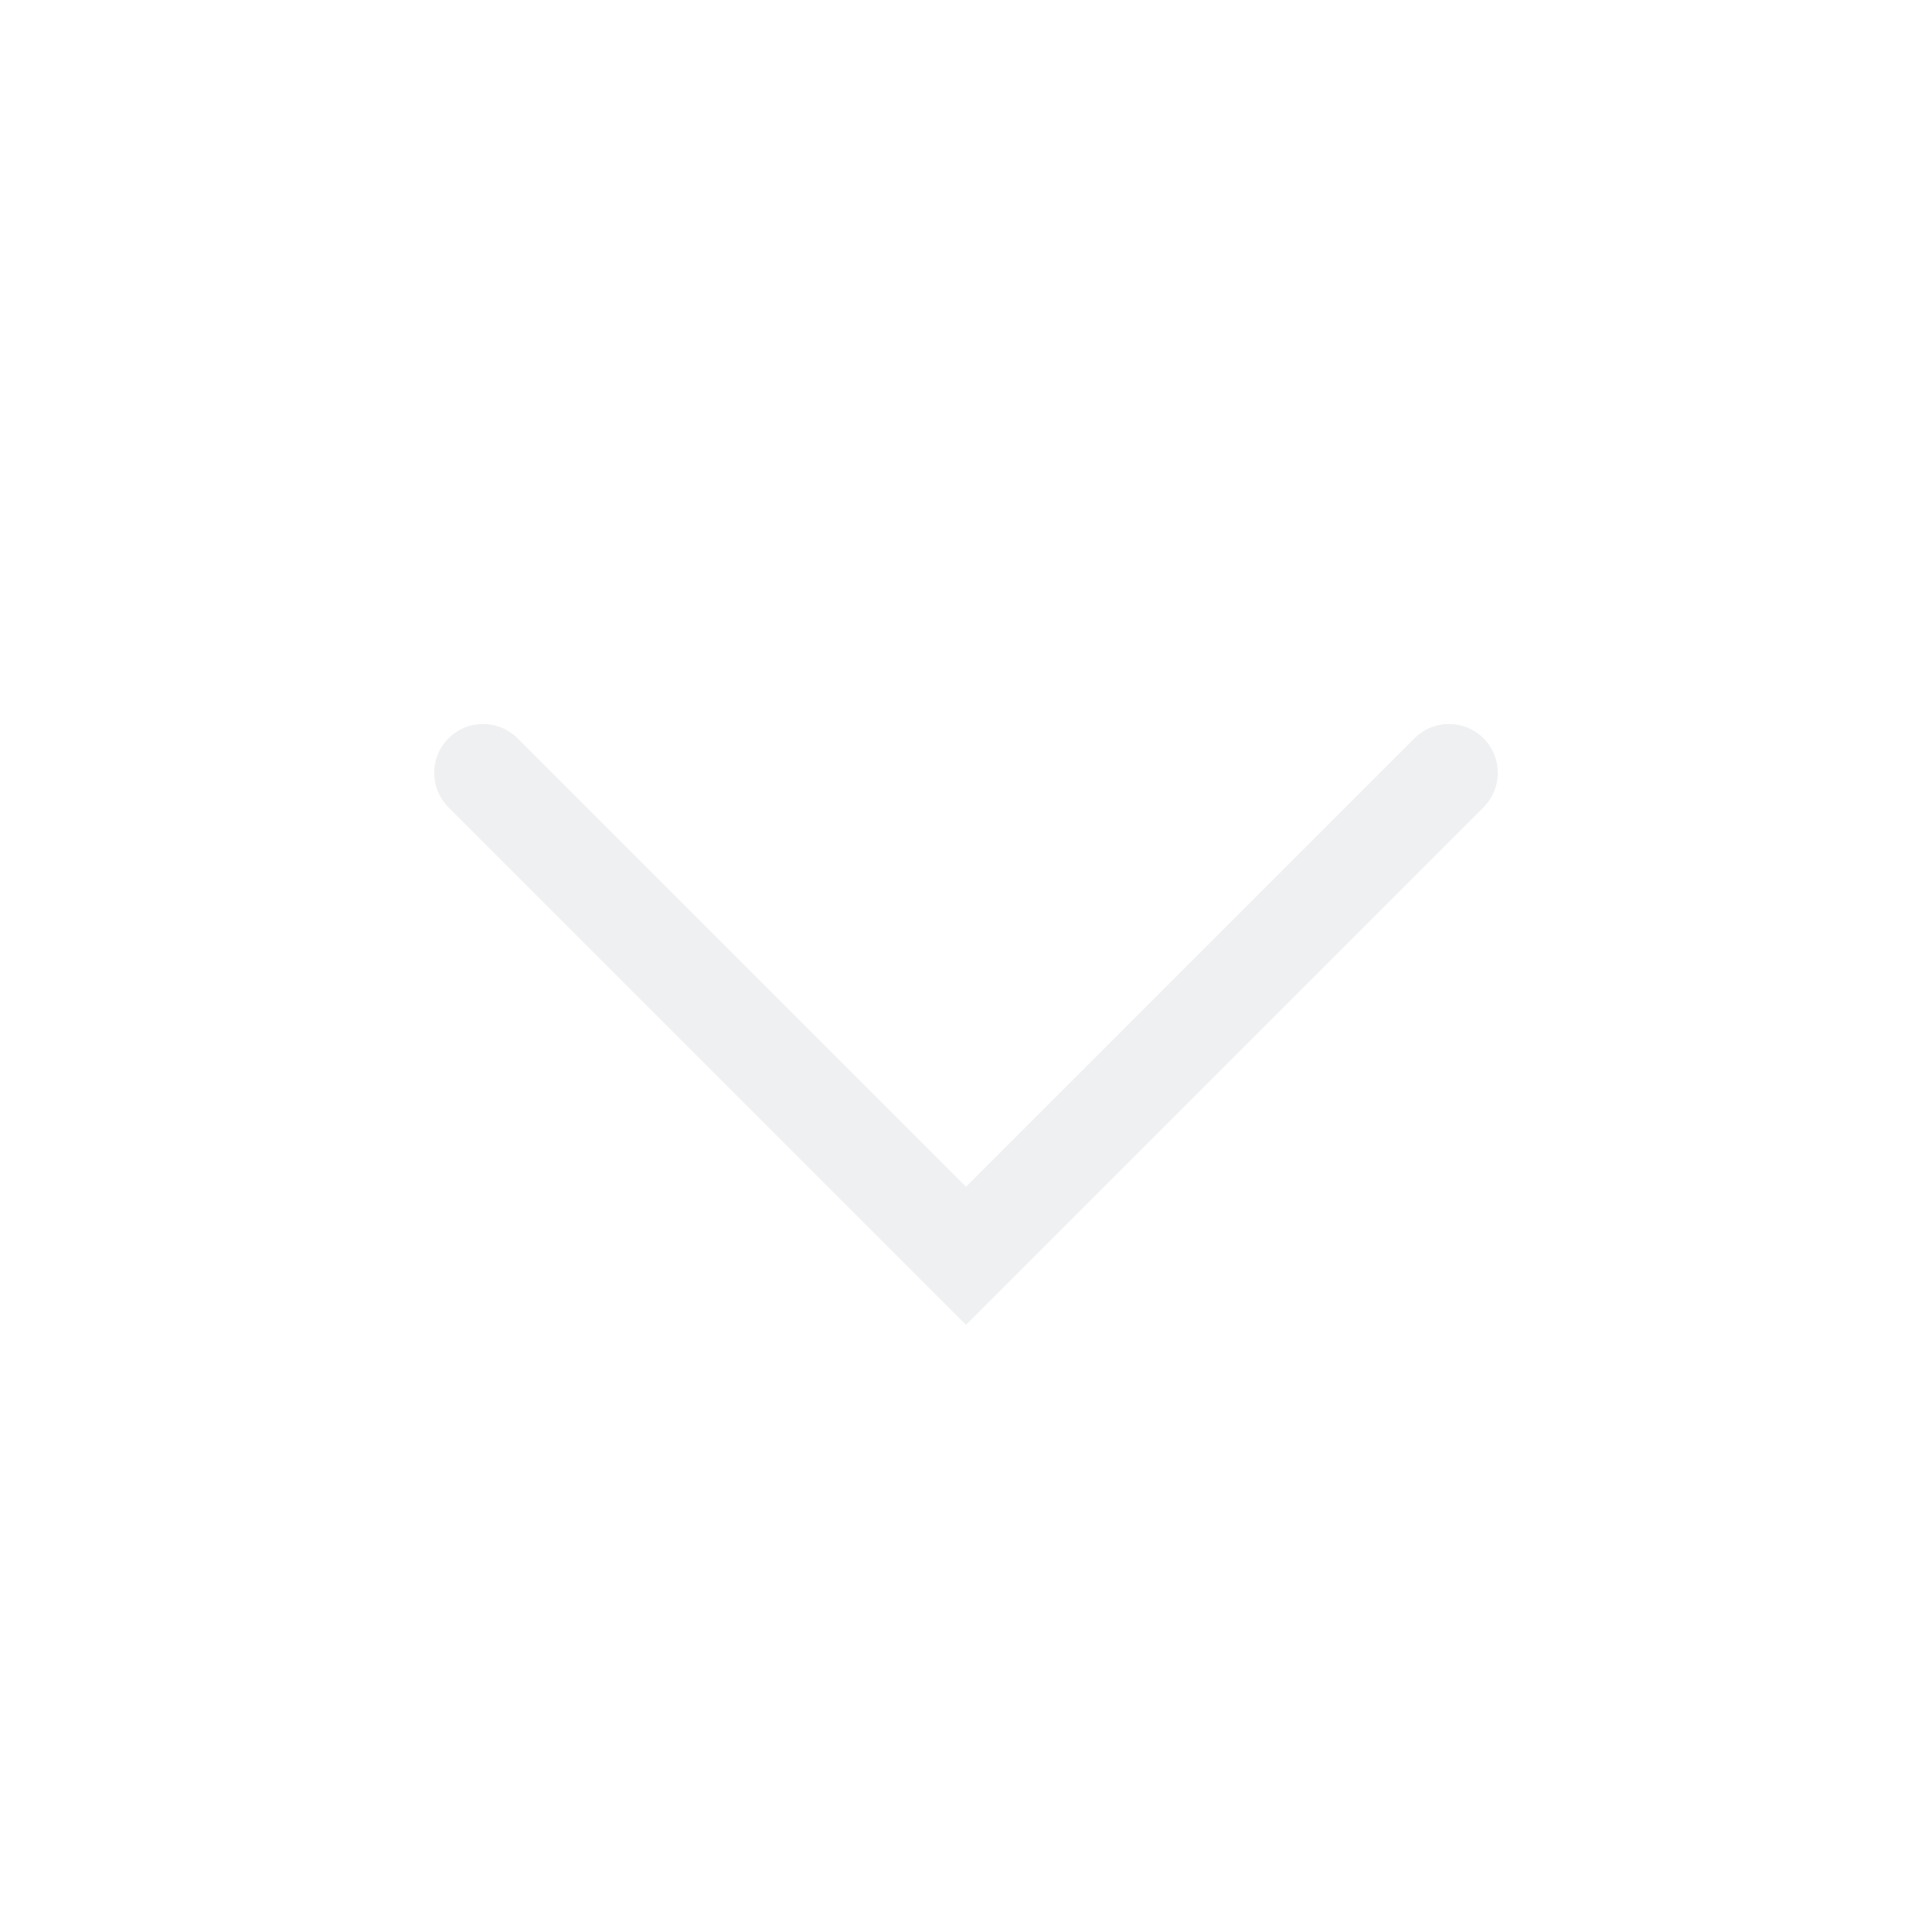
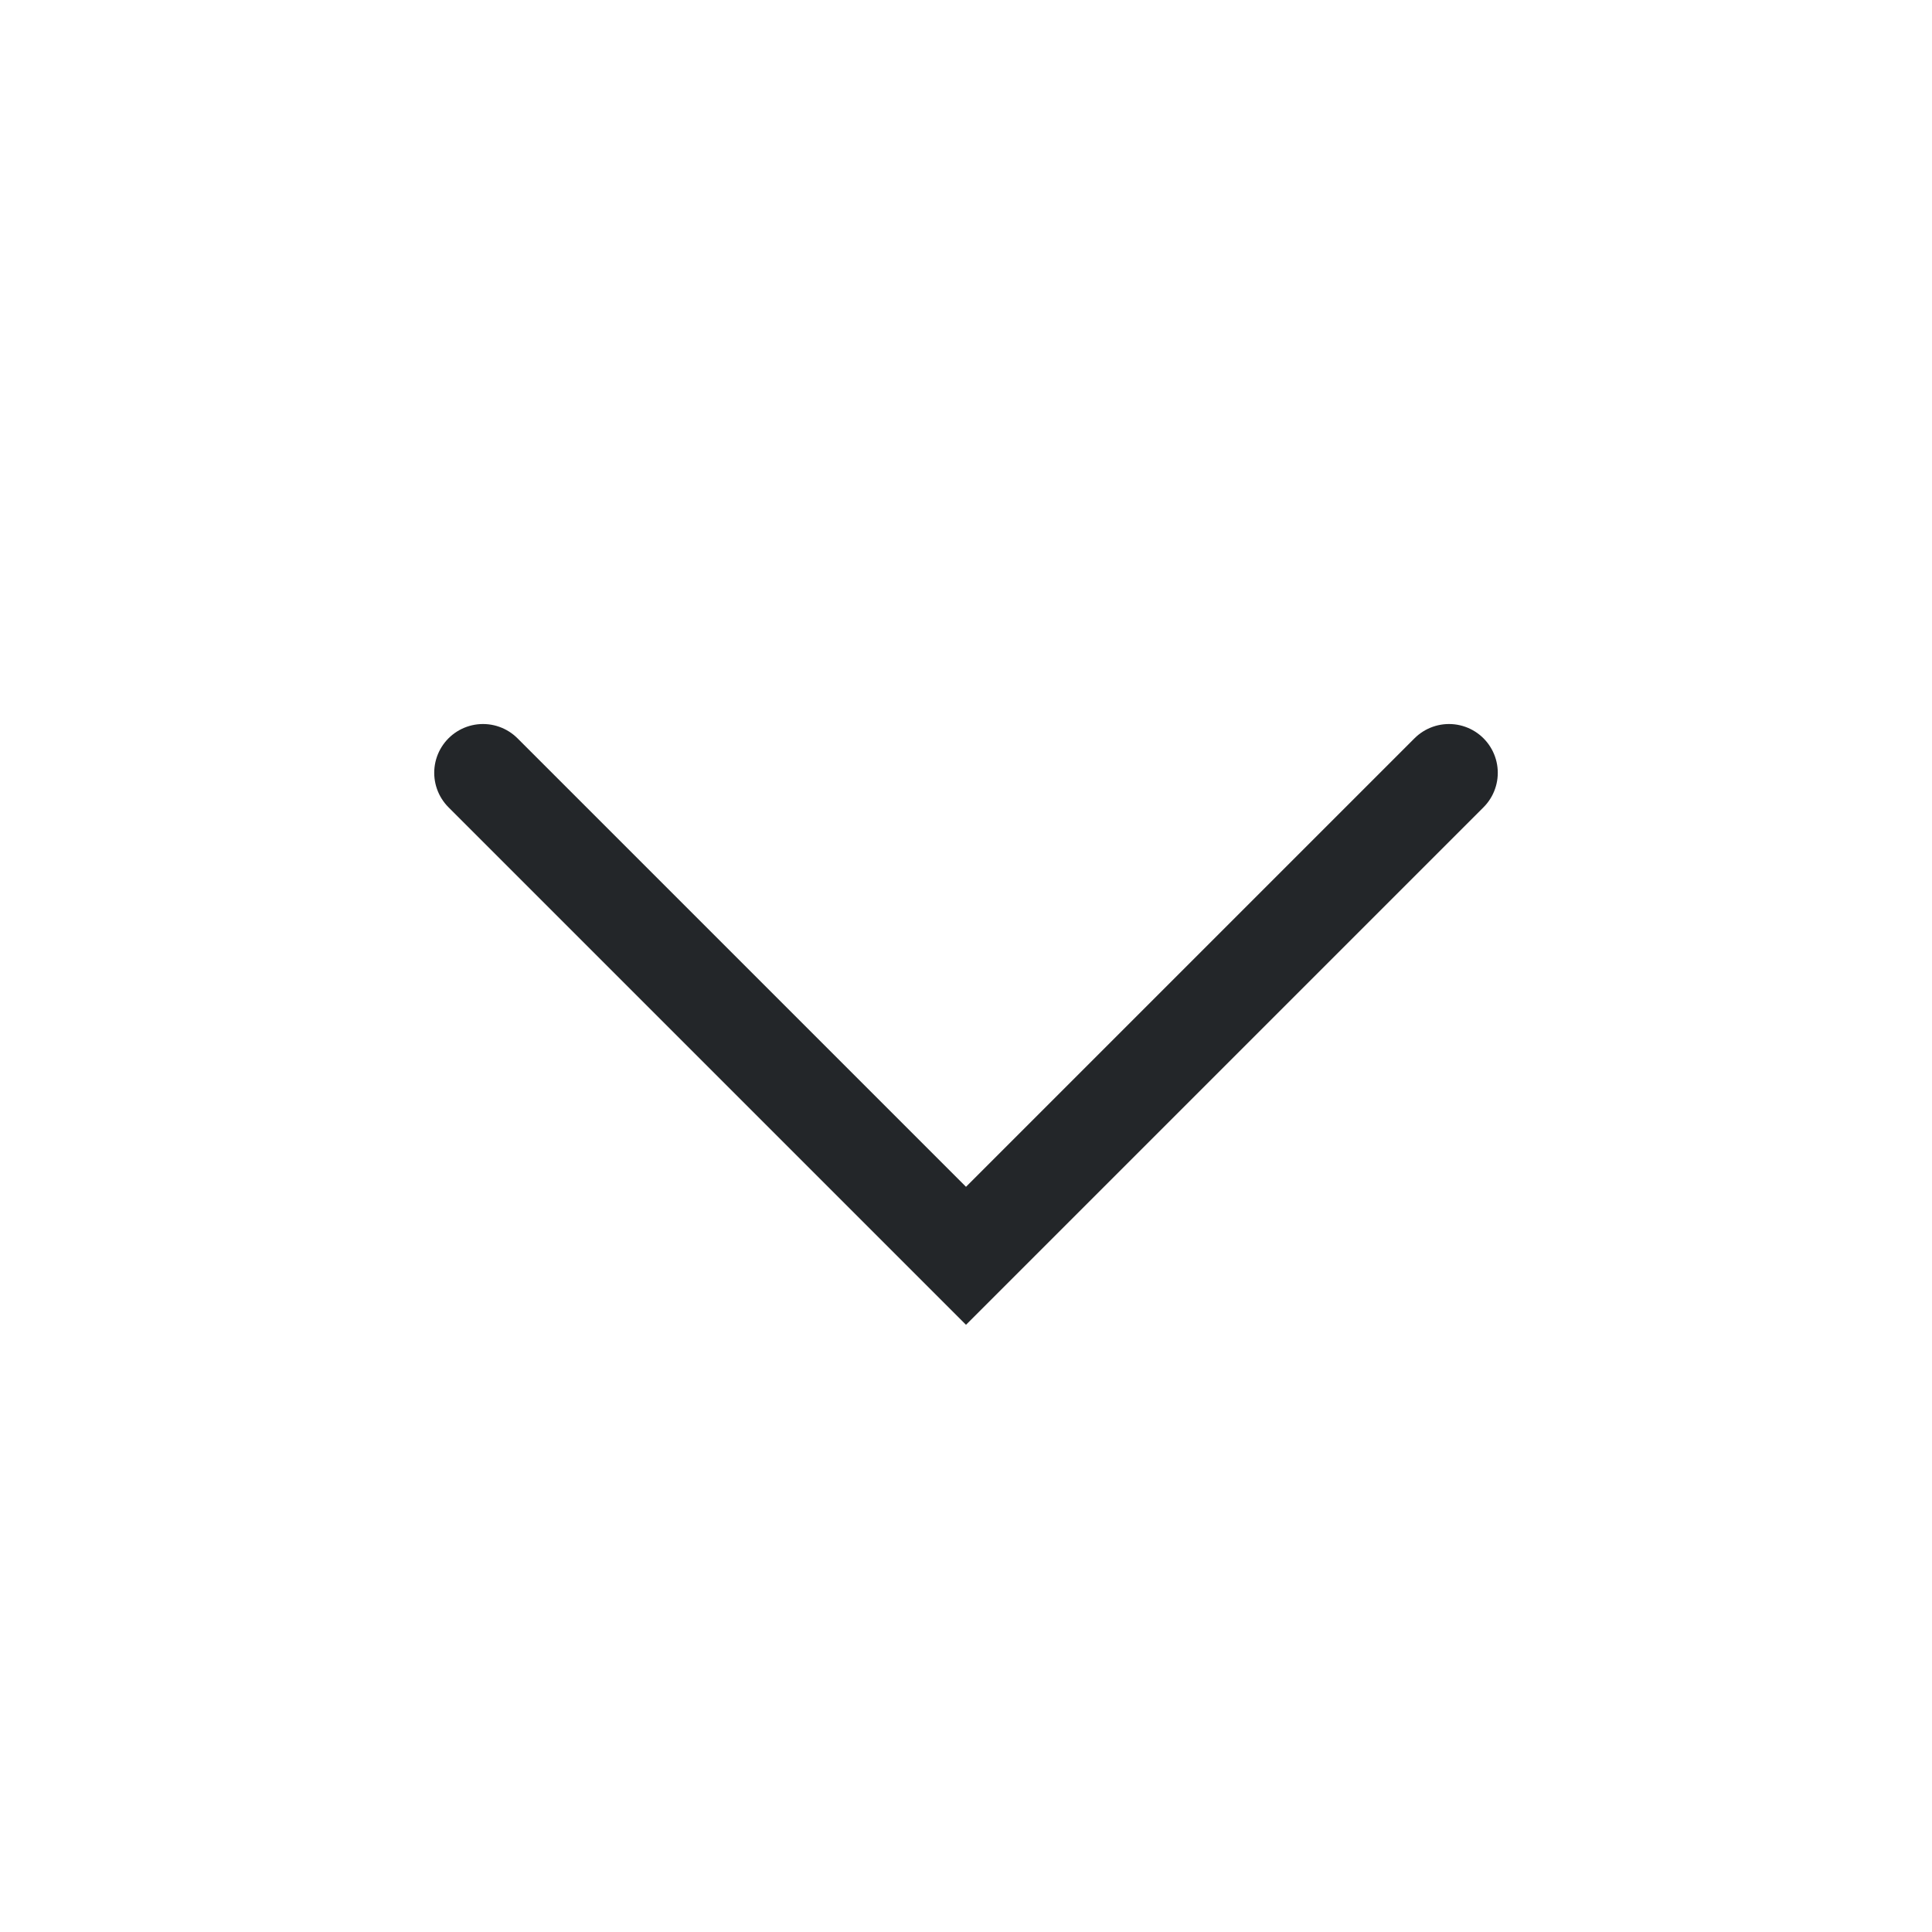
<svg xmlns="http://www.w3.org/2000/svg" viewBox="0 0 50 50" version="1.2" baseProfile="tiny">
  <defs>
</defs>
  <g fill="none" stroke="black" stroke-width="1" fill-rule="evenodd" stroke-linecap="square" stroke-linejoin="bevel">
-     <g fill="none" stroke="#eff0f1" stroke-opacity="1" stroke-width="1.01" stroke-linecap="round" stroke-linejoin="miter" stroke-miterlimit="2" transform="matrix(2.5,0,0,2.5,2.5,2.5)" font-family="Segoe UI" font-size="11" font-weight="400" font-style="normal">
+     <g fill="none" stroke="#232629" stroke-opacity="1" stroke-width="1.01" stroke-linecap="round" stroke-linejoin="miter" stroke-miterlimit="2" transform="matrix(2.5,0,0,2.5,2.5,2.5)" font-family="Segoe UI" font-size="10" font-weight="400" font-style="normal">
      <polyline fill="none" vector-effect="none" points="4,7 9,12 14,7 " />
    </g>
-     <g fill="none" stroke="#000000" stroke-opacity="1" stroke-width="1" stroke-linecap="square" stroke-linejoin="bevel" transform="matrix(1,0,0,1,0,0)" font-family="Segoe UI" font-size="11" font-weight="400" font-style="normal">
+     <g fill="none" stroke="#000000" stroke-opacity="1" stroke-width="1" stroke-linecap="square" stroke-linejoin="bevel" transform="matrix(1,0,0,1,0,0)" font-family="Segoe UI" font-size="10" font-weight="400" font-style="normal">
</g>
  </g>
</svg>
